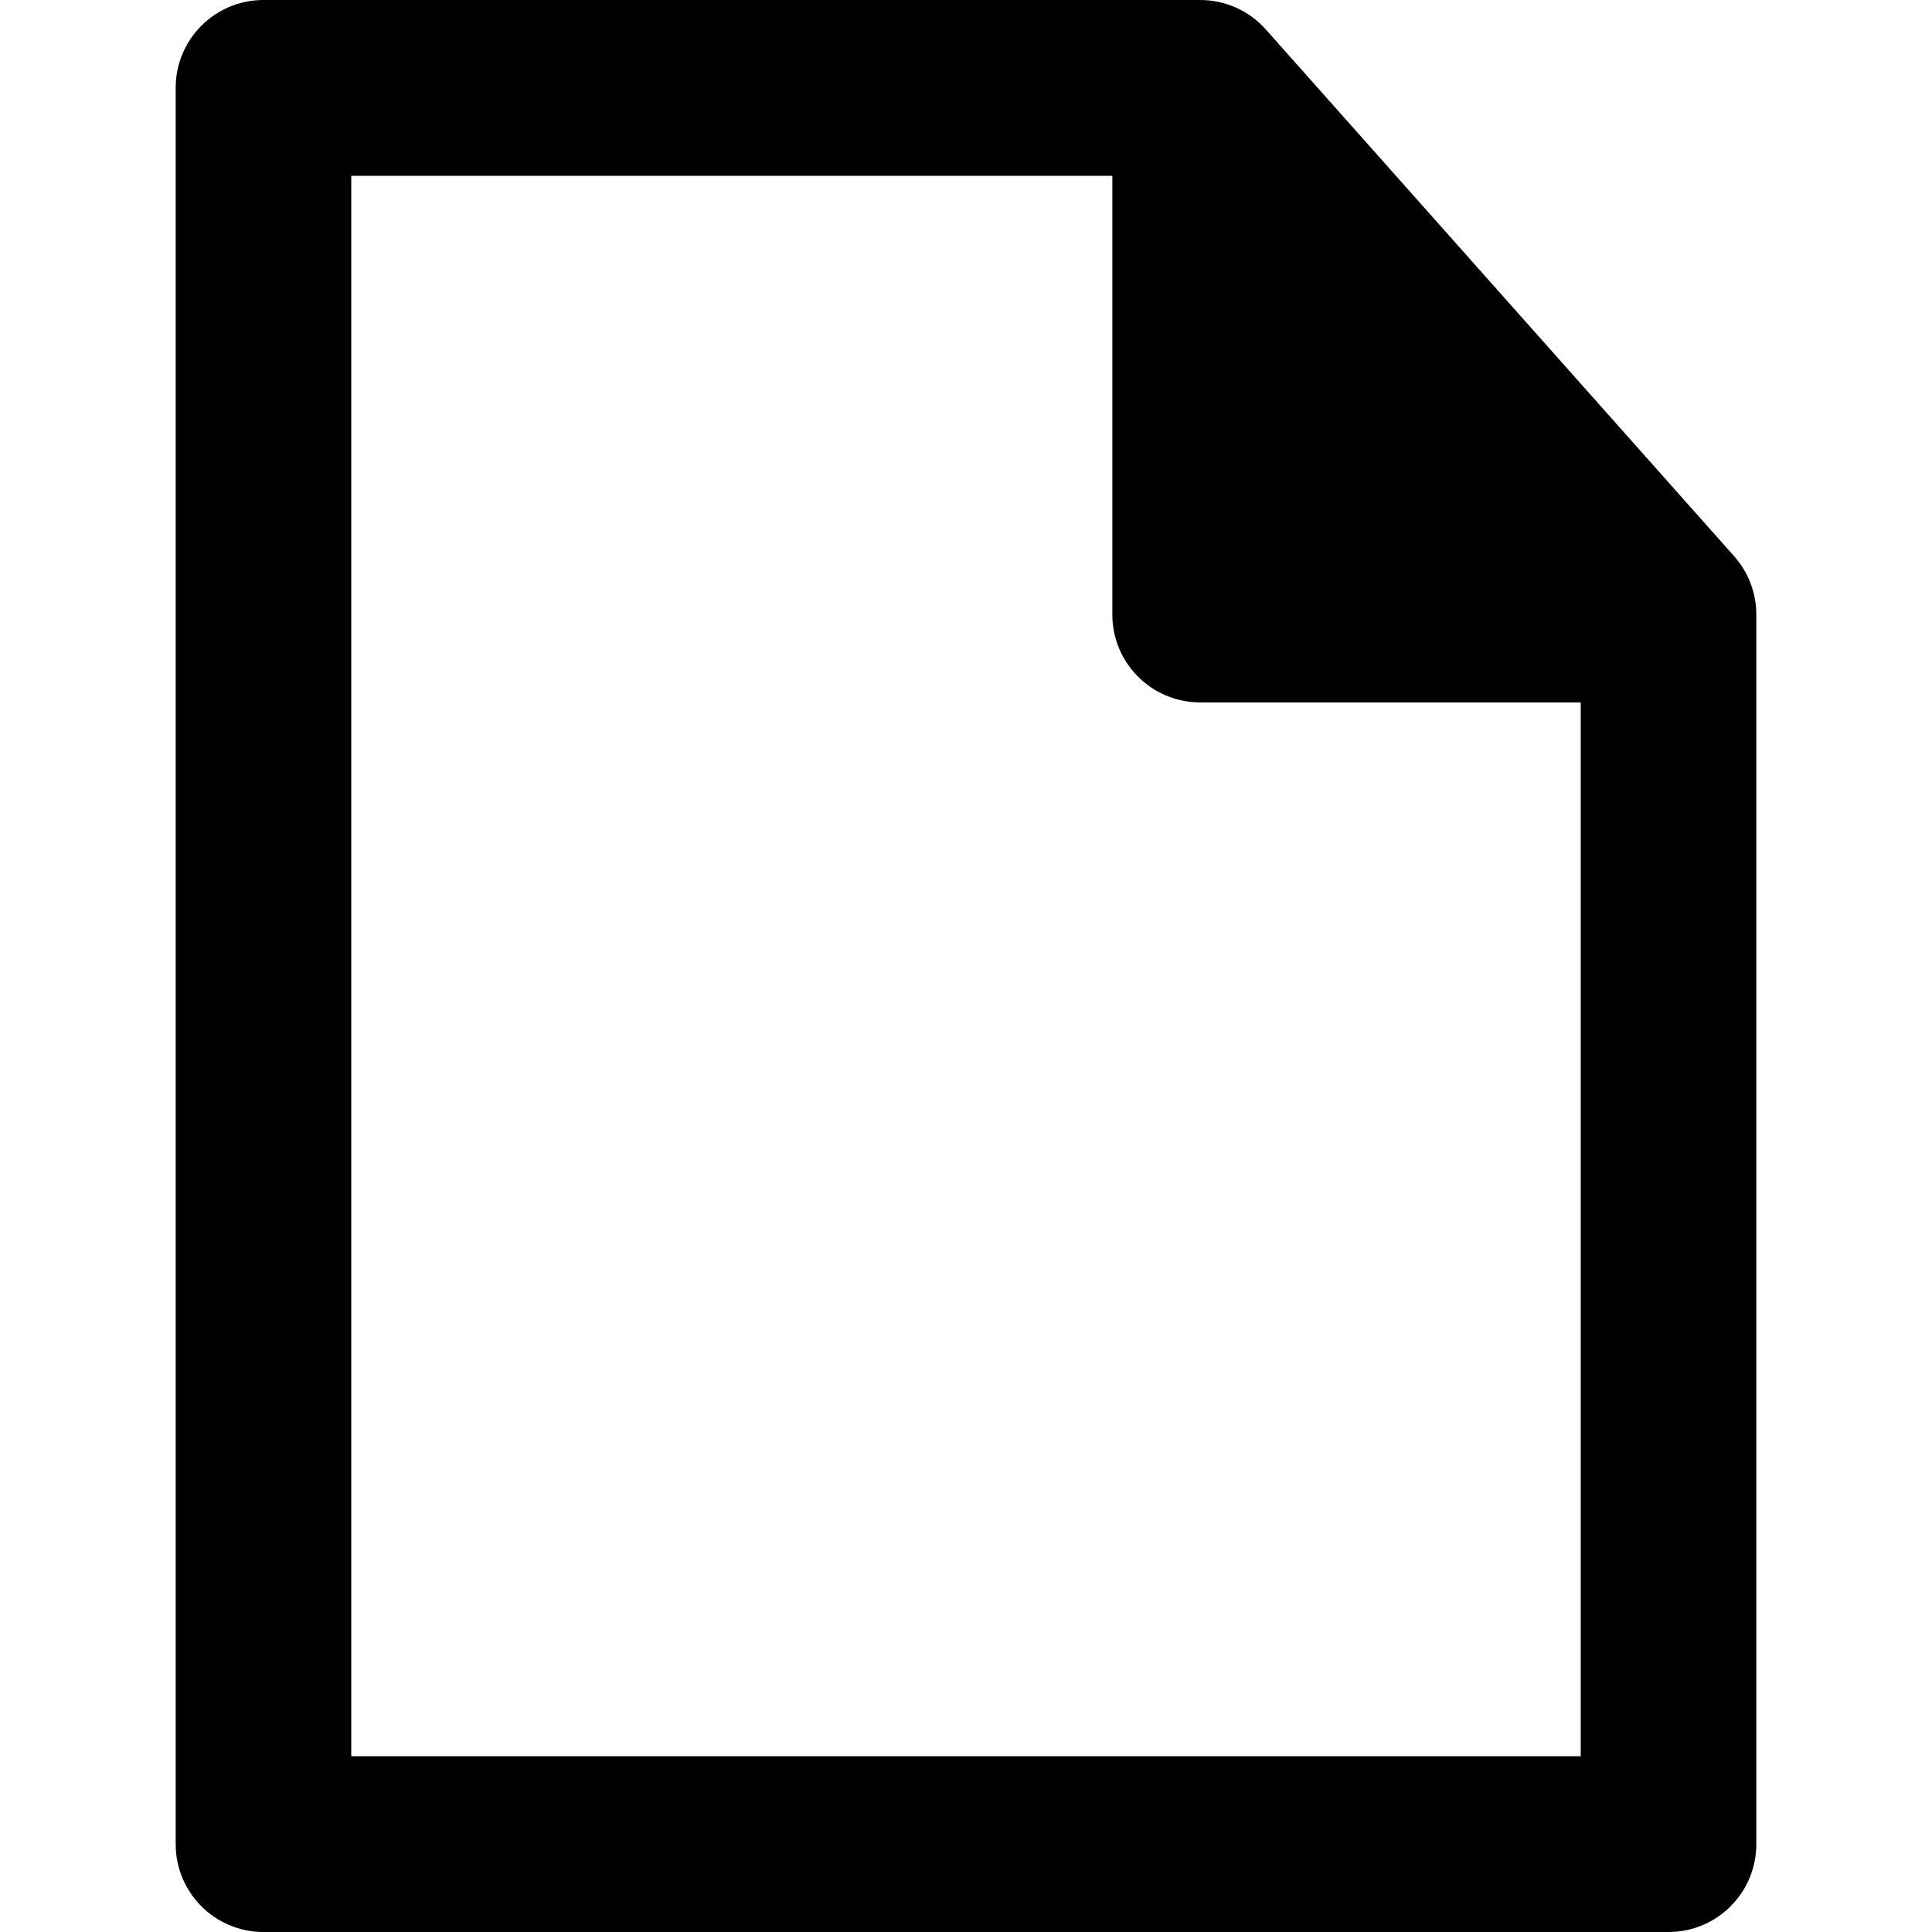
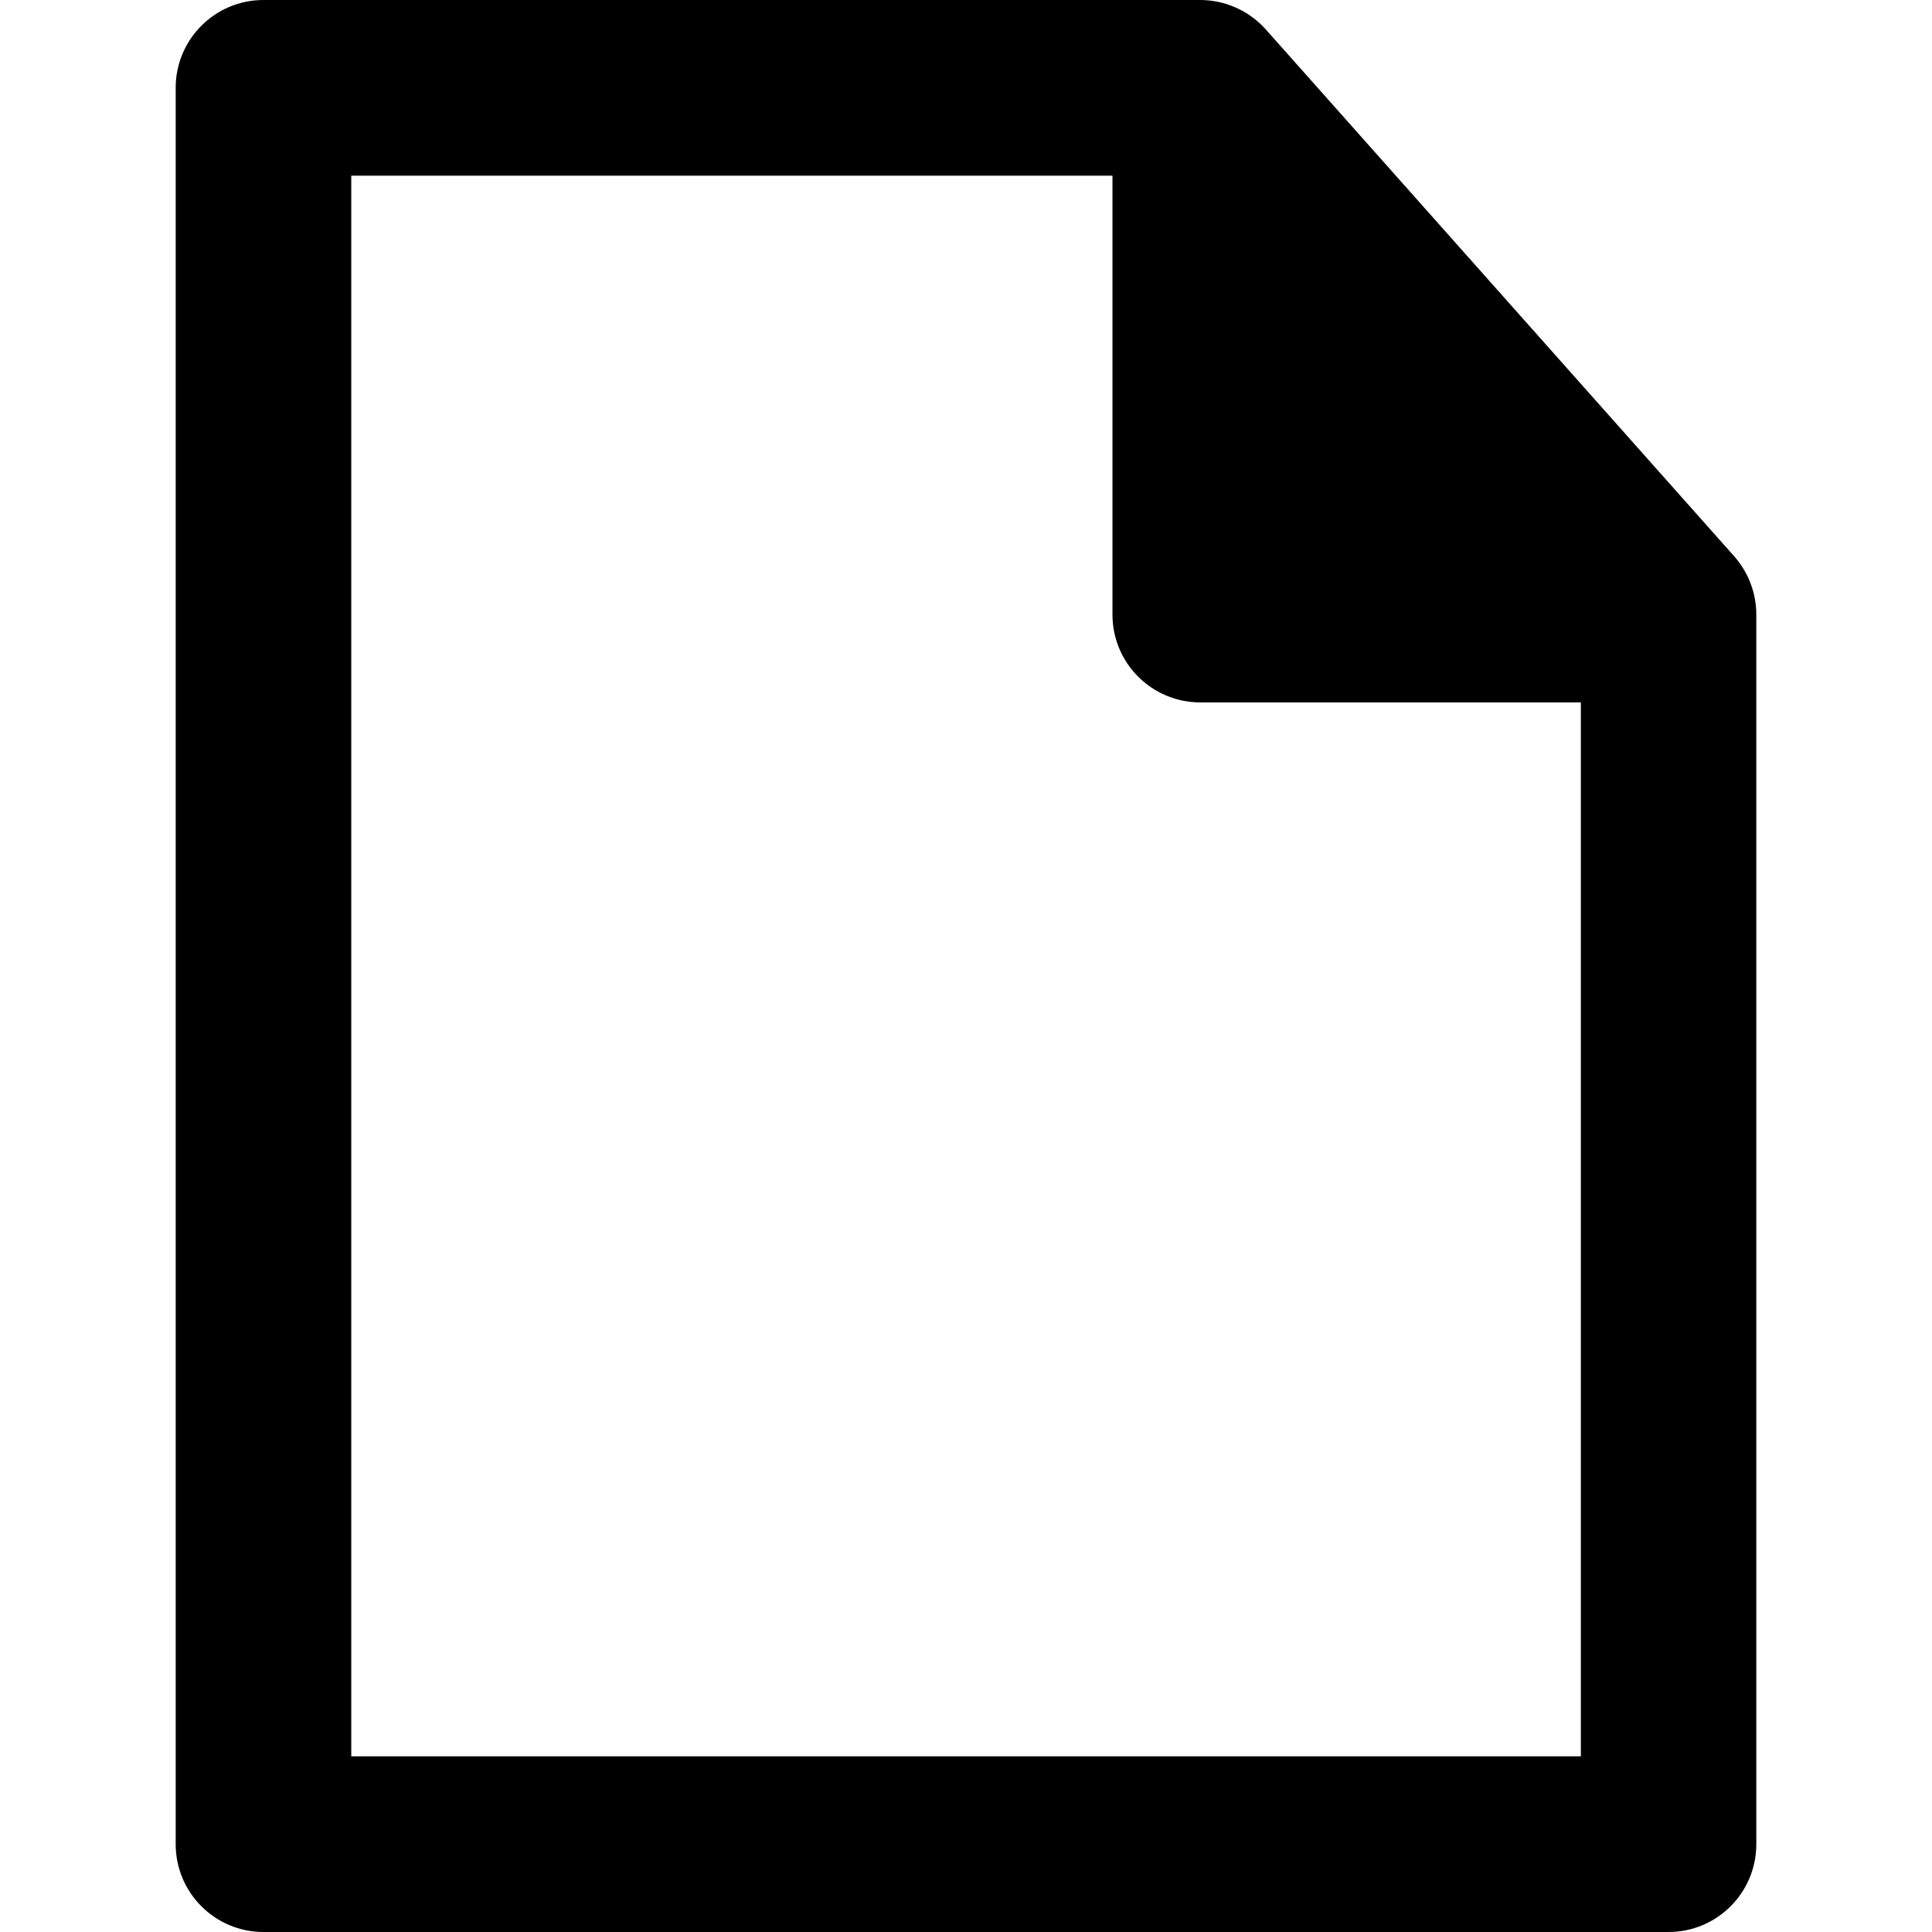
<svg xmlns="http://www.w3.org/2000/svg" viewBox="0 0 16 16" class="pdsicon">
-   <path fill-rule="evenodd" d="M9.932 0h-7.75a.727.727 0 0 0-.727.727v14.546c0 .401.325.727.727.727h11.636a.727.727 0 0 0 .727-.727V5.09a.727.727 0 0 0-.183-.483L10.483.244A.727.727 0 0 0 9.933 0Zm-.72 1.455V5.09c0 .402.326.727.727.727h3.152v8.727H2.909V1.456h6.303Z" />
+   <path fill-rule="evenodd" d="M9.932 0h-7.75a.727.727 0 0 0-.727.727v14.546c0 .401.325.727.727.727h11.636a.727.727 0 0 0 .727-.727V5.09a.73.73 0 0 0-.183-.483L10.483.244A.73.73 0 0 0 9.933 0m-.72 1.455V5.09c0 .402.326.727.727.727h3.152v8.728H2.909V1.455z" />
</svg>
